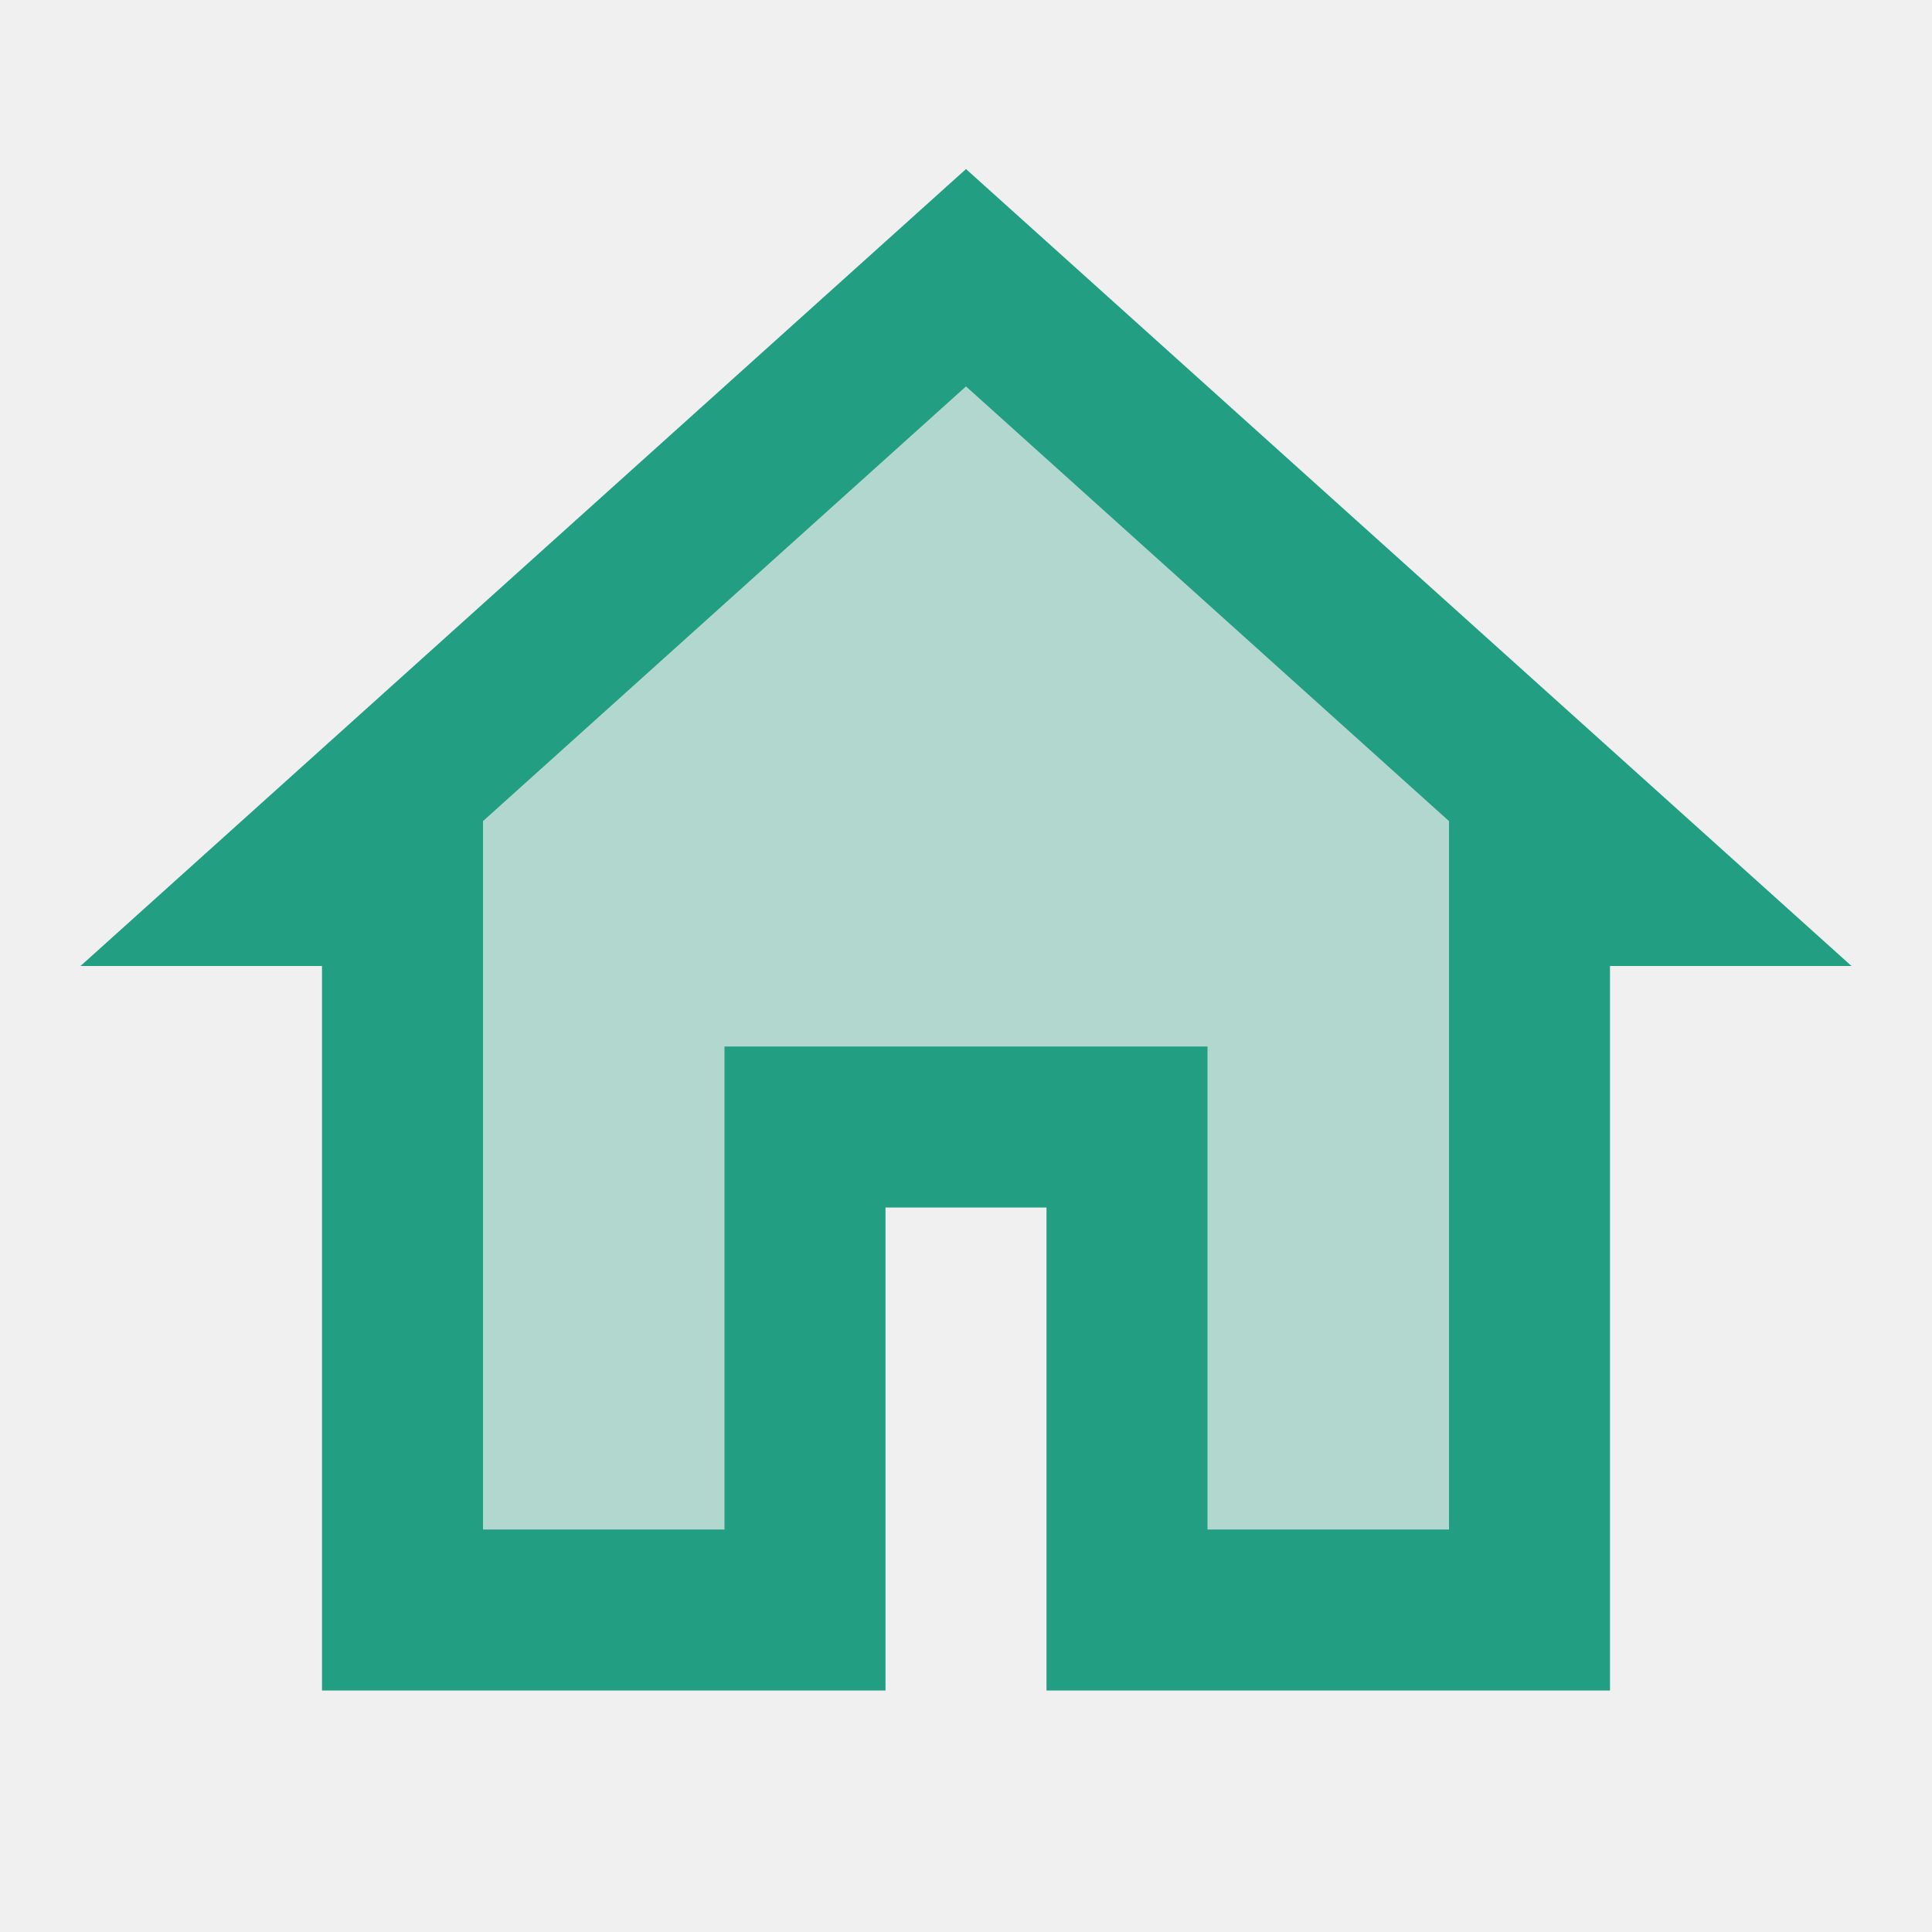
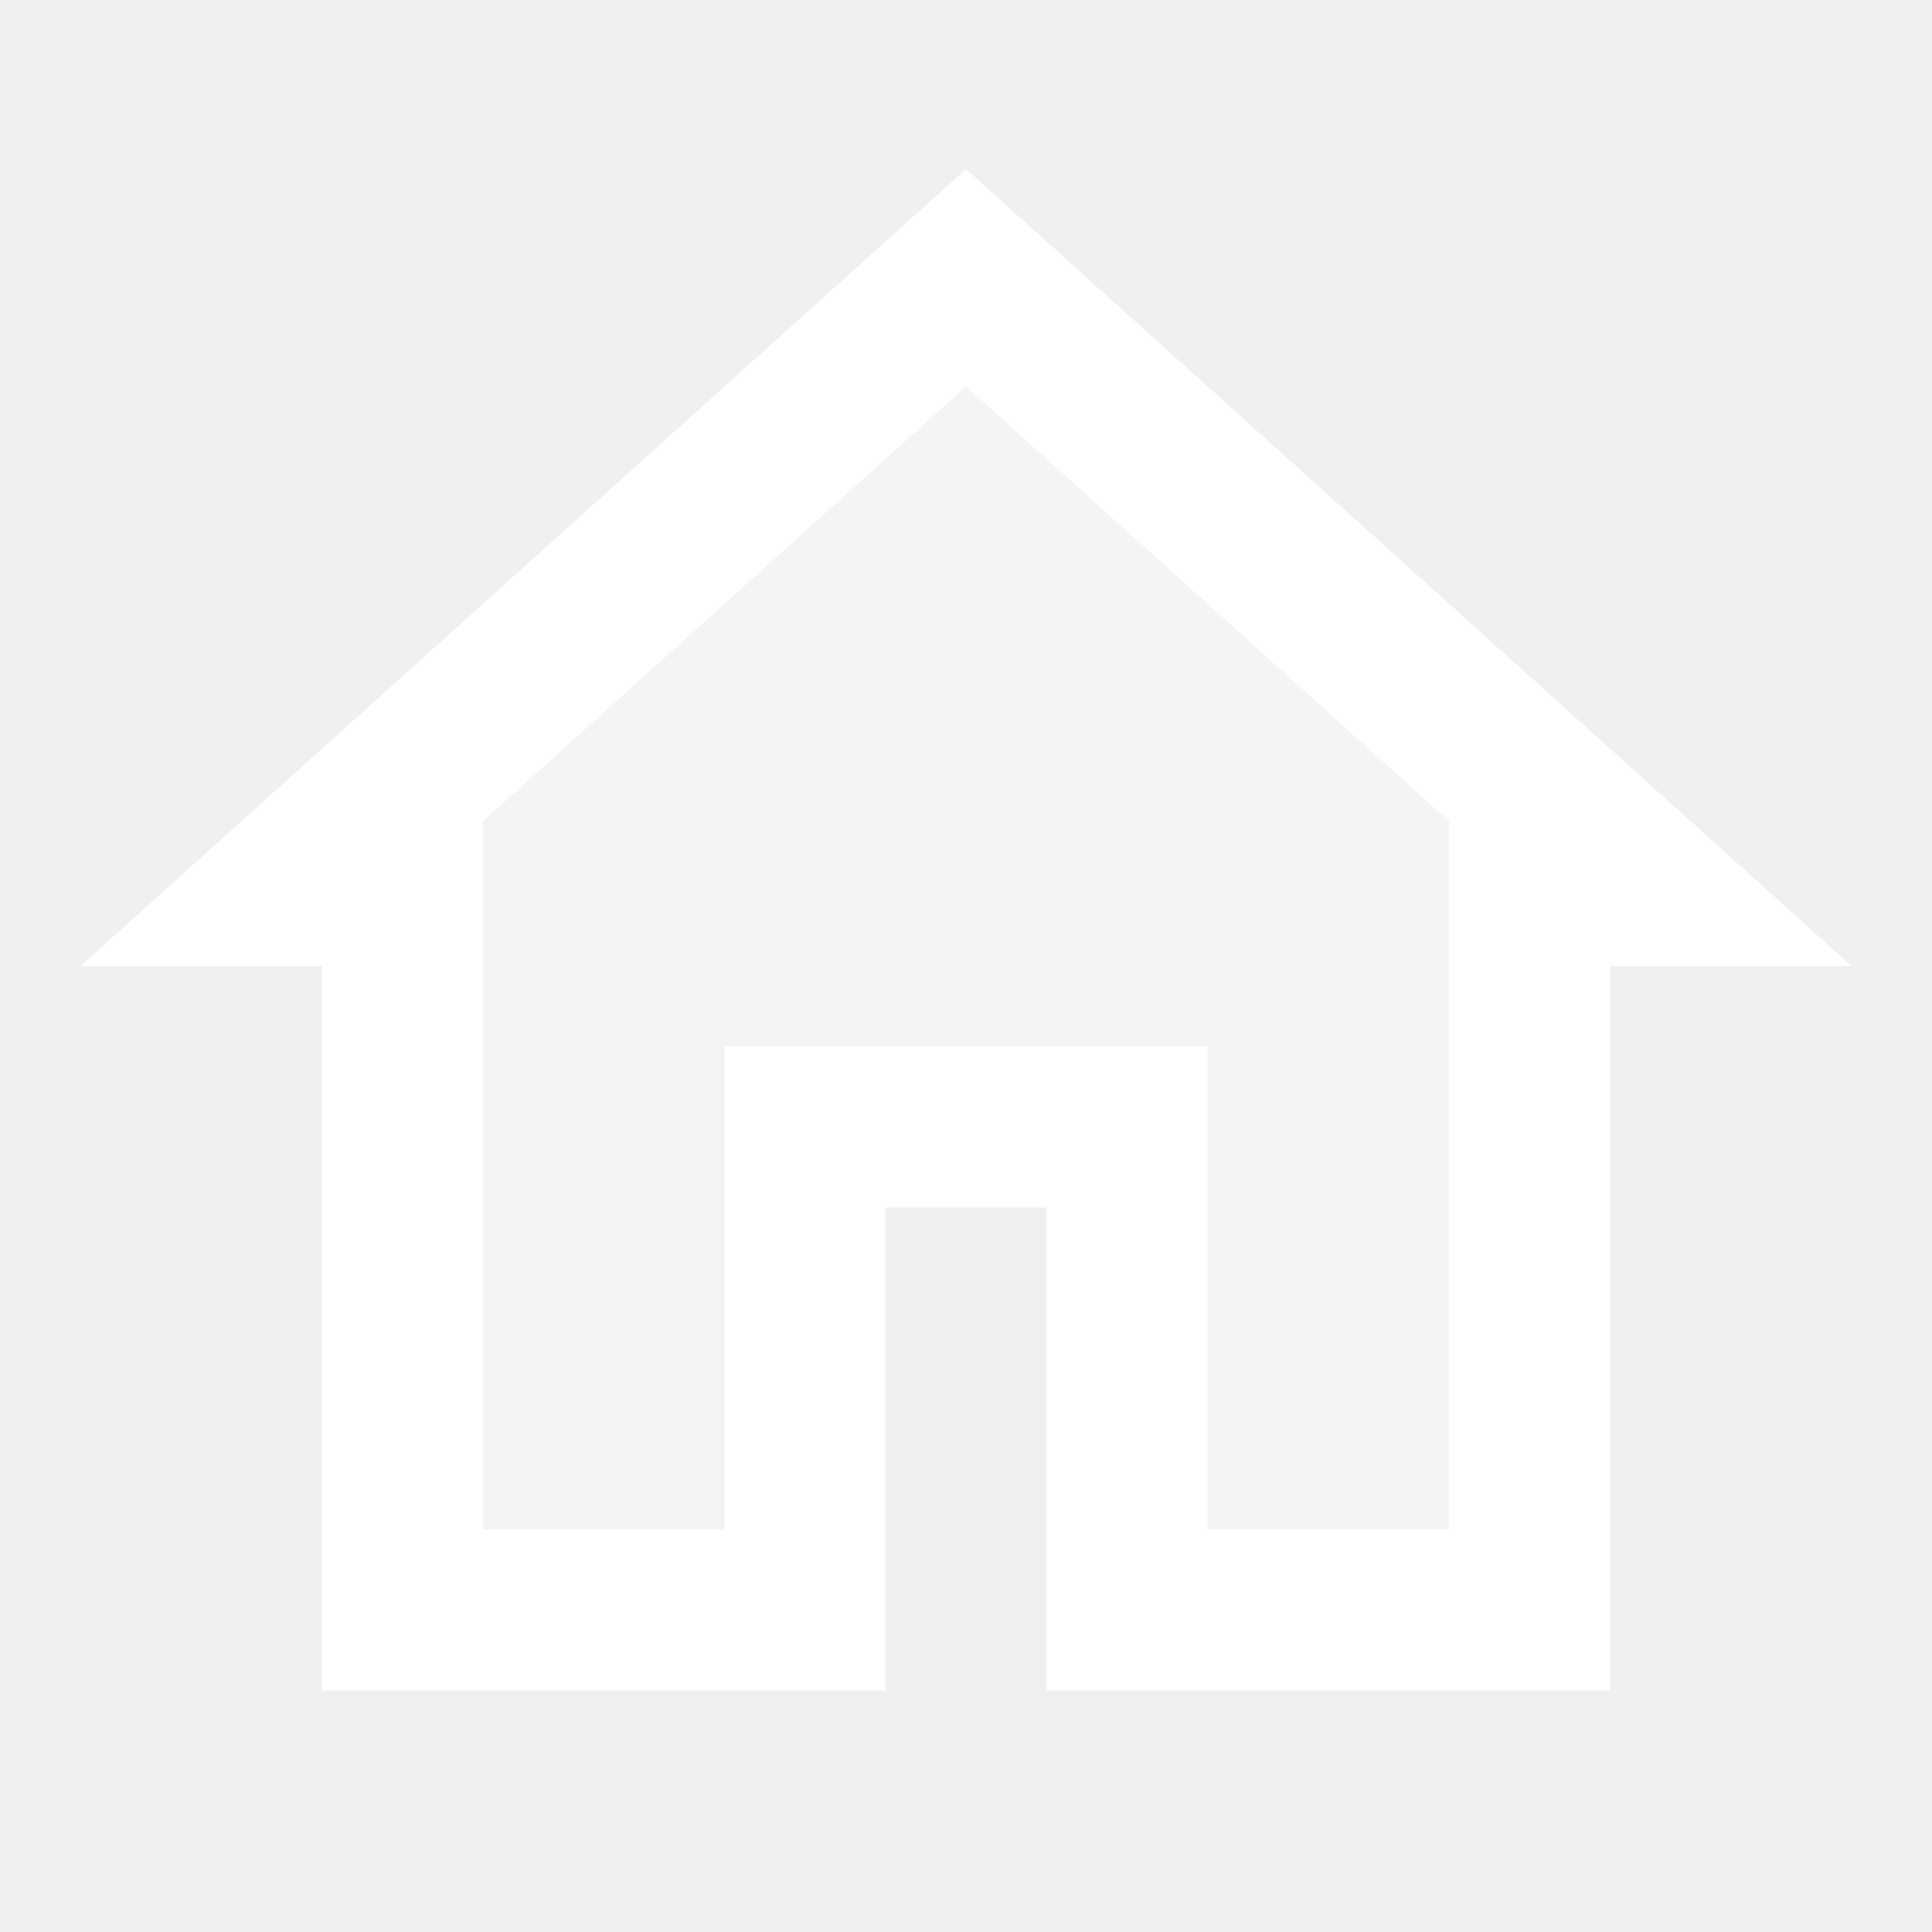
- <svg xmlns="http://www.w3.org/2000/svg" viewBox="0,0,256,256" width="24px" height="24px" fill-rule="nonzero">
-   <g fill="#229e82" fill-rule="nonzero" stroke="none" stroke-width="1" stroke-linecap="butt" stroke-linejoin="miter" stroke-miterlimit="10" stroke-dasharray="" stroke-dashoffset="0" font-family="none" font-weight="none" font-size="none" text-anchor="none" style="mix-blend-mode: normal">
-     <g transform="scale(10.66667,10.66667)">
-       <path d="M19,11v9h-5v-6h-4v6h-5v-9h-1.4l8.4,-7.6l8.4,7.6z" opacity="0.3" />
-       <path d="M20,21h-7v-6h-2v6h-7v-9h-3l11,-9.9l11,9.9h-3zM15,19h3v-8.8l-6,-5.4l-6,5.4v8.8h3v-6h6z" />
-     </g>
-   </g>
+ <svg xmlns="http://www.w3.org/2000/svg" width="24" height="24" viewBox="0 0 24 24" fill="none">
+   <path opacity="0.3" d="M19 11V20H14V14H10V20H5V11H3.6L12 3.4L20.4 11H19Z" fill="white" />
+   <path d="M20 21H13V15H11V21H4V12H1L12 2.1L23 12H20V21ZM15 19H18V10.2L12 4.8L6 10.2V19H9V13H15V19Z" fill="white" />
</svg>
